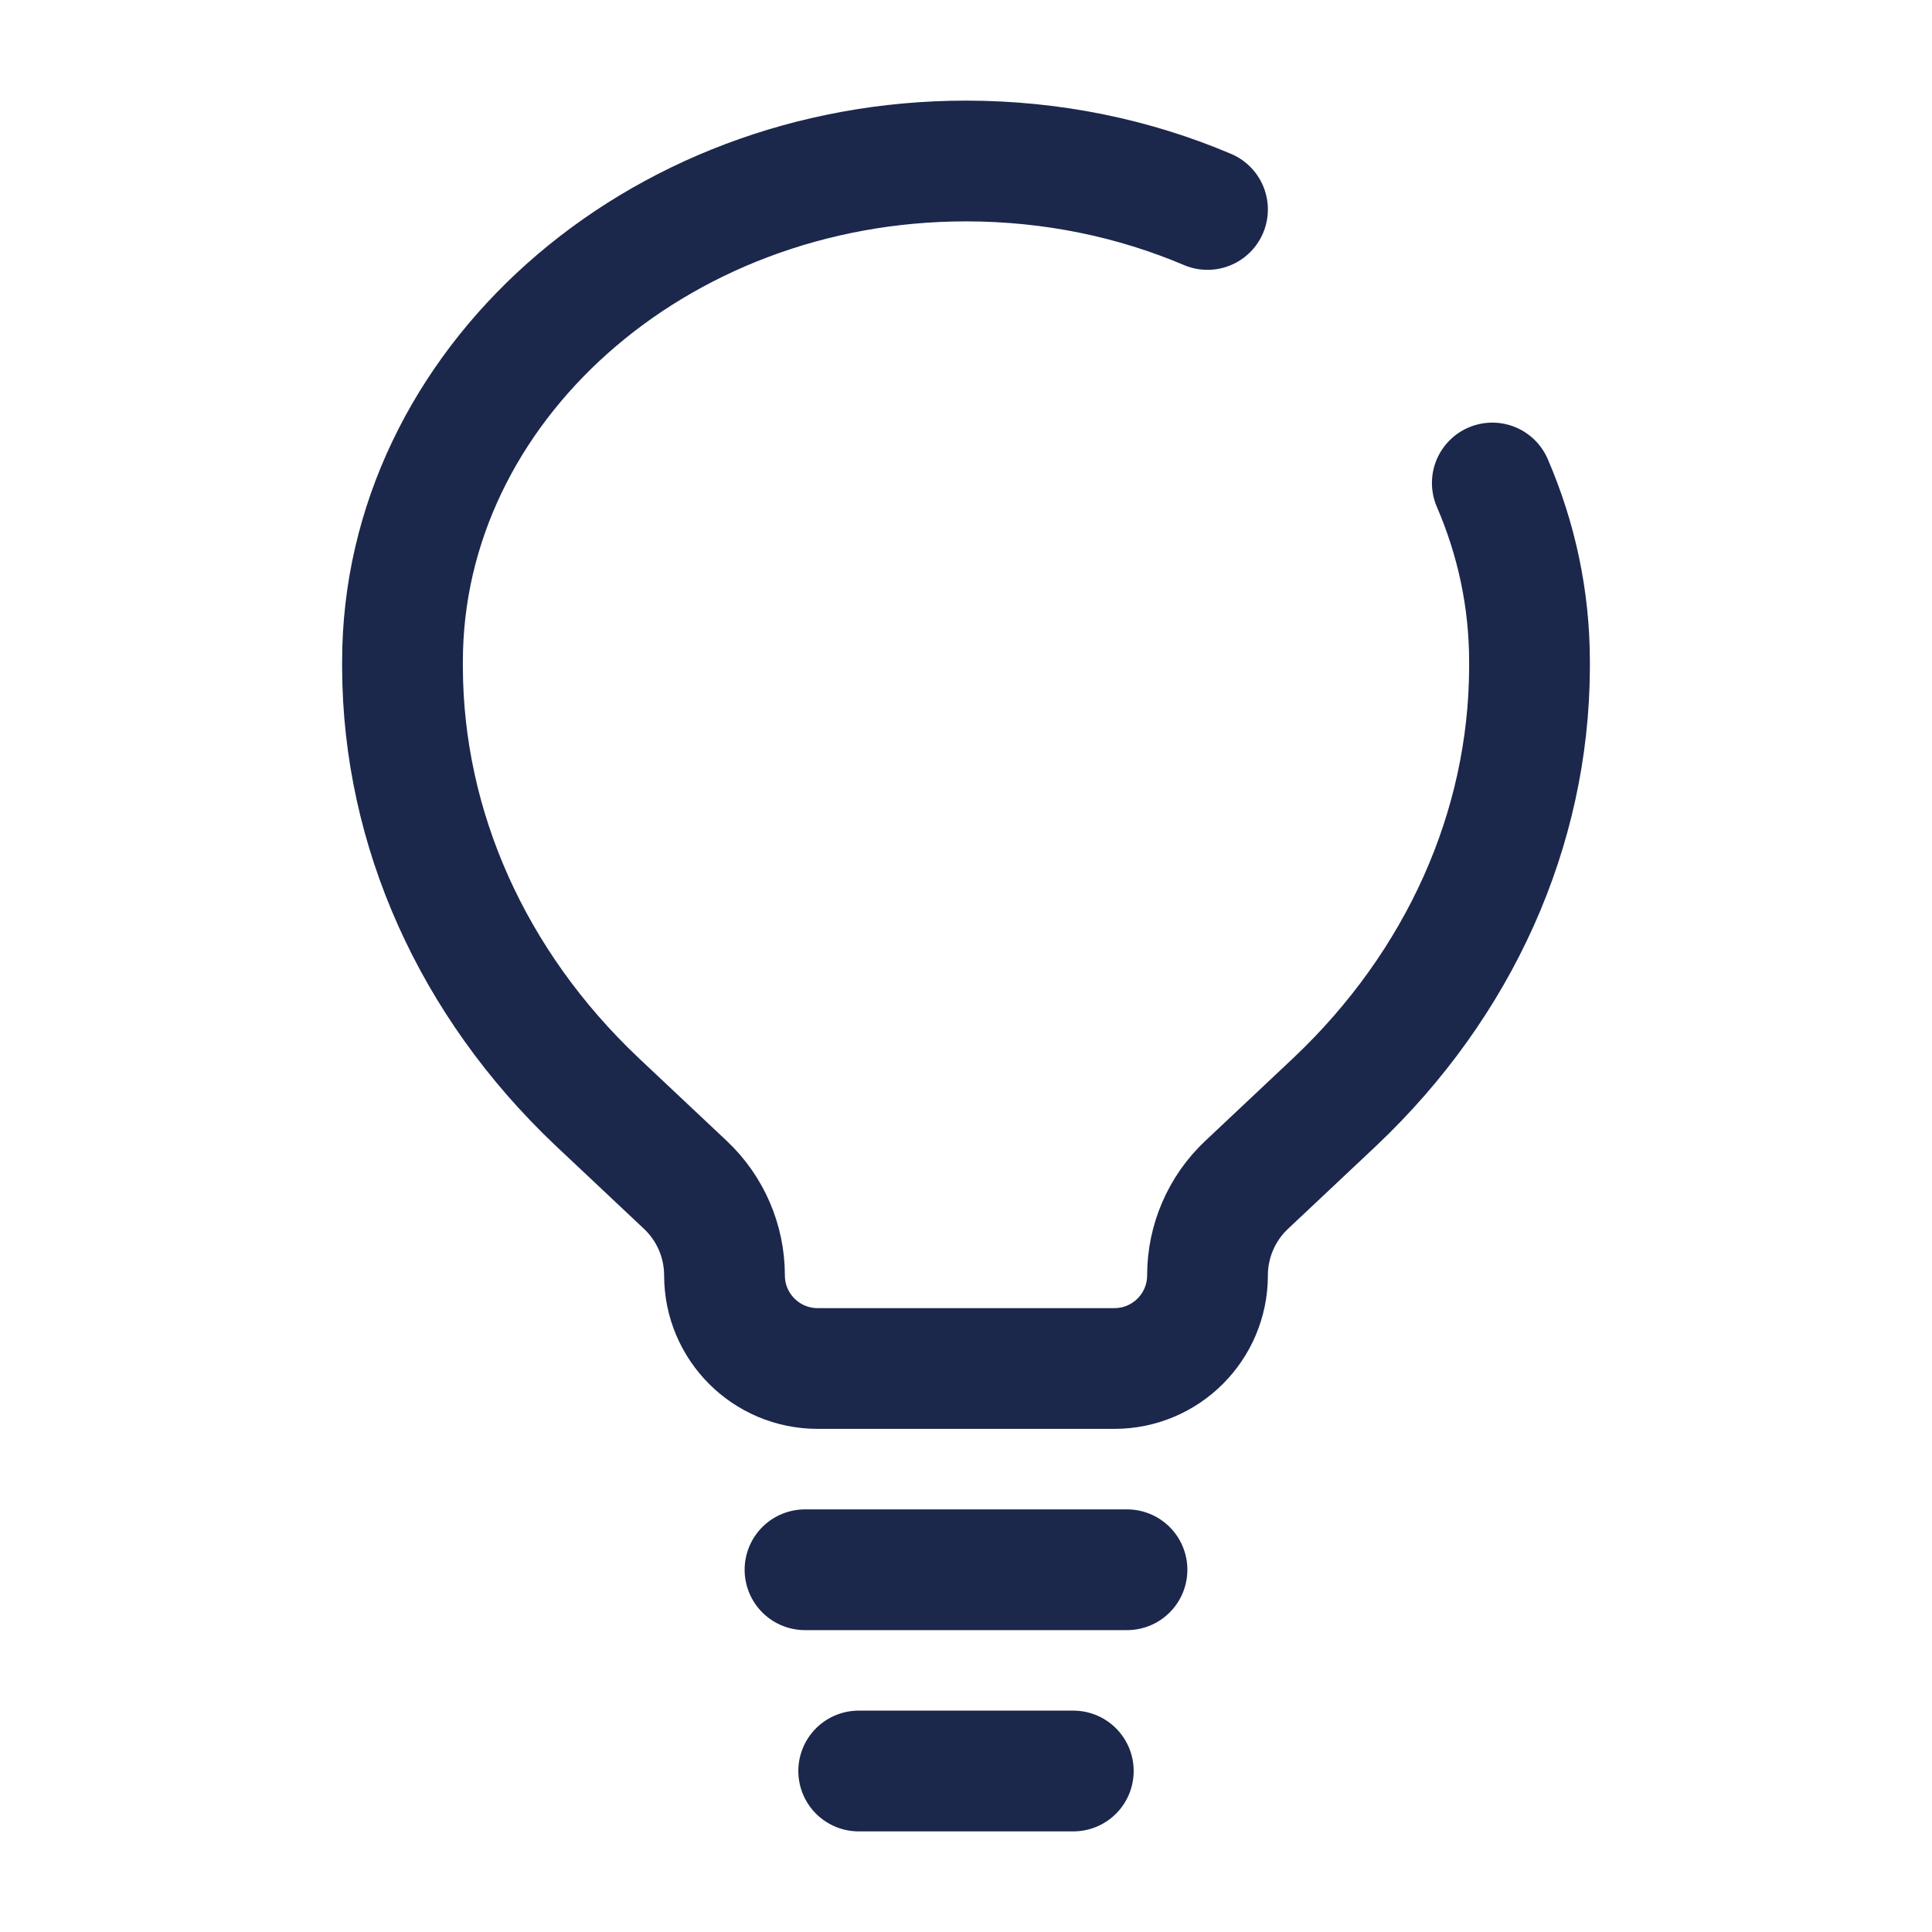
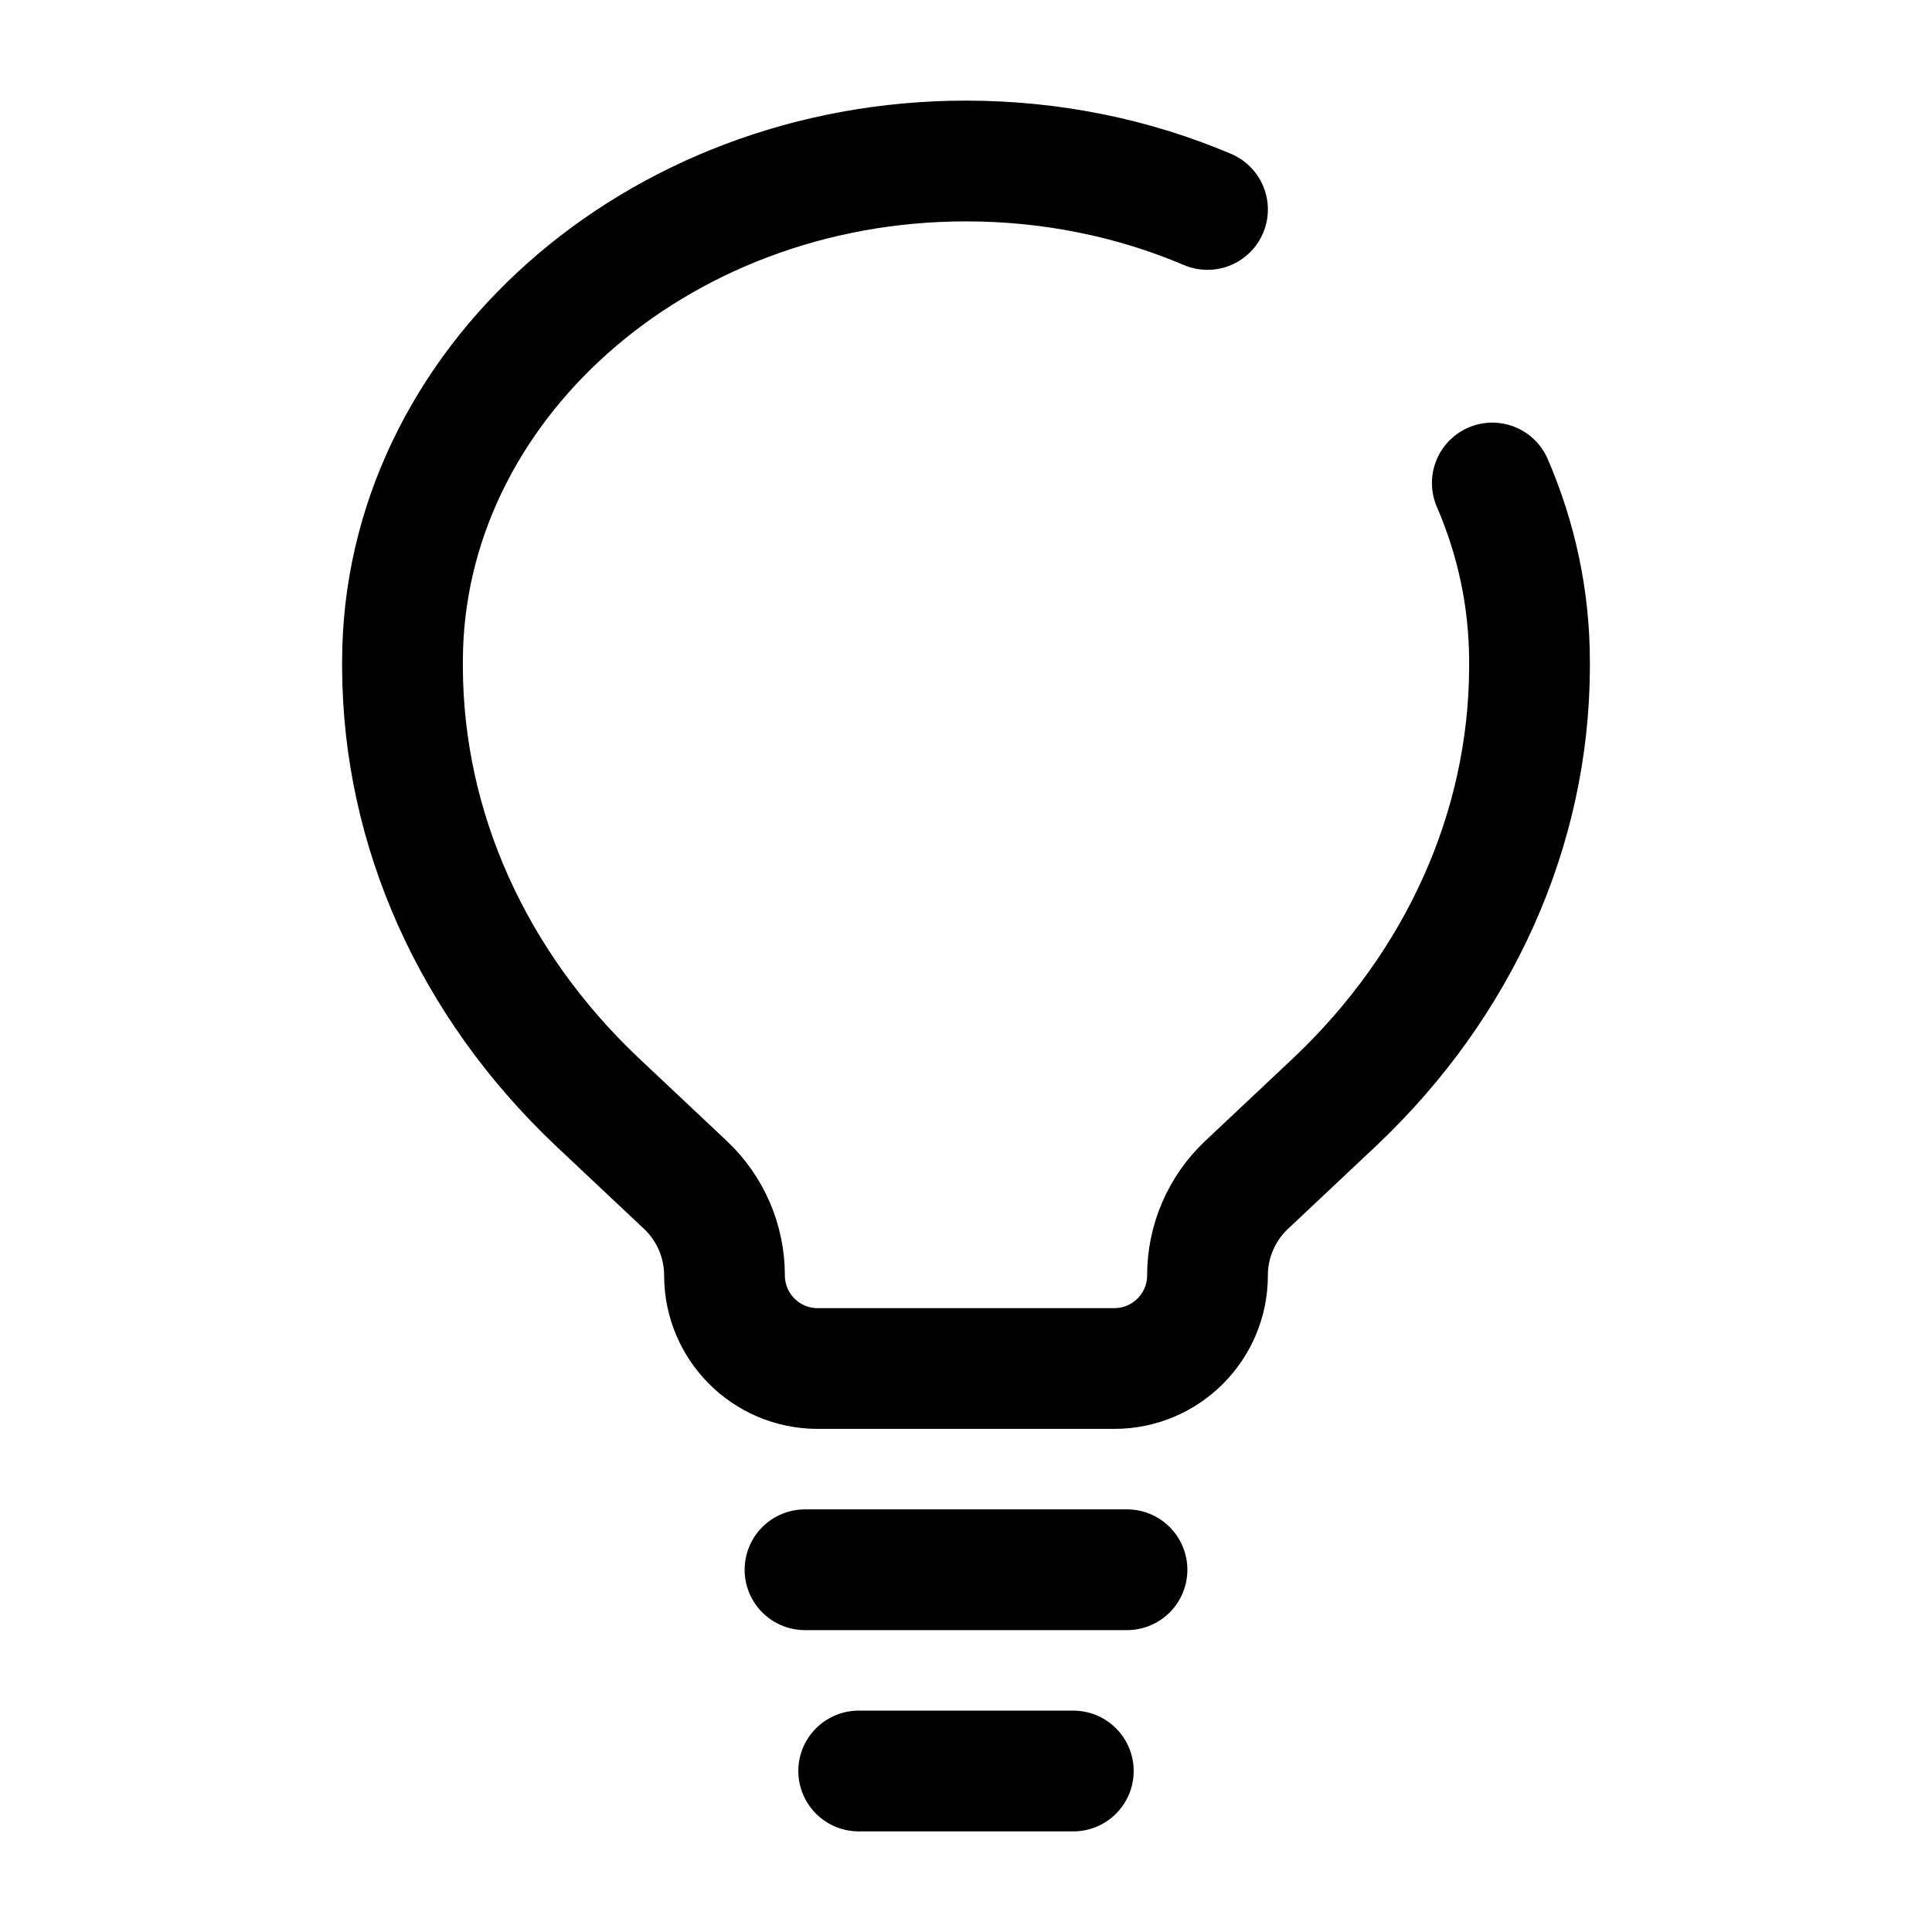
<svg xmlns="http://www.w3.org/2000/svg" width="800px" height="800px" viewBox="0 0 24 24" fill="none">
-   <path d="M10 19.5H14M10.667 22H13.333" stroke="#1C274C" stroke-width="1.5" stroke-linecap="round" />
-   <path d="M15 2.602C14.091 2.216 13.074 2 12 2C8.134 2 5 4.807 5 8.218L5 8.302C5.009 10.298 5.869 12.219 7.411 13.681L8.515 14.72C8.824 15.011 9 15.418 9 15.843C9 16.482 9.518 17 10.157 17H13.843C14.482 17 15 16.482 15 15.843C15 15.418 15.176 15.011 15.485 14.72L16.589 13.681C18.131 12.219 18.991 10.298 19 8.302L19 8.218C19 7.438 18.836 6.69 18.538 6" stroke="#1C274C" stroke-width="1.5" stroke-linecap="round" />
+   <path d="M10 19.5H14M10.667 22H13.333" stroke="#000000" stroke-width="1.5" stroke-linecap="round" />
+   <path d="M15 2.602C14.091 2.216 13.074 2 12 2C8.134 2 5 4.807 5 8.218L5 8.302C5.009 10.298 5.869 12.219 7.411 13.681L8.515 14.72C8.824 15.011 9 15.418 9 15.843C9 16.482 9.518 17 10.157 17H13.843C14.482 17 15 16.482 15 15.843C15 15.418 15.176 15.011 15.485 14.72L16.589 13.681C18.131 12.219 18.991 10.298 19 8.302L19 8.218C19 7.438 18.836 6.69 18.538 6" stroke="#000000" stroke-width="1.5" stroke-linecap="round" />
</svg>
